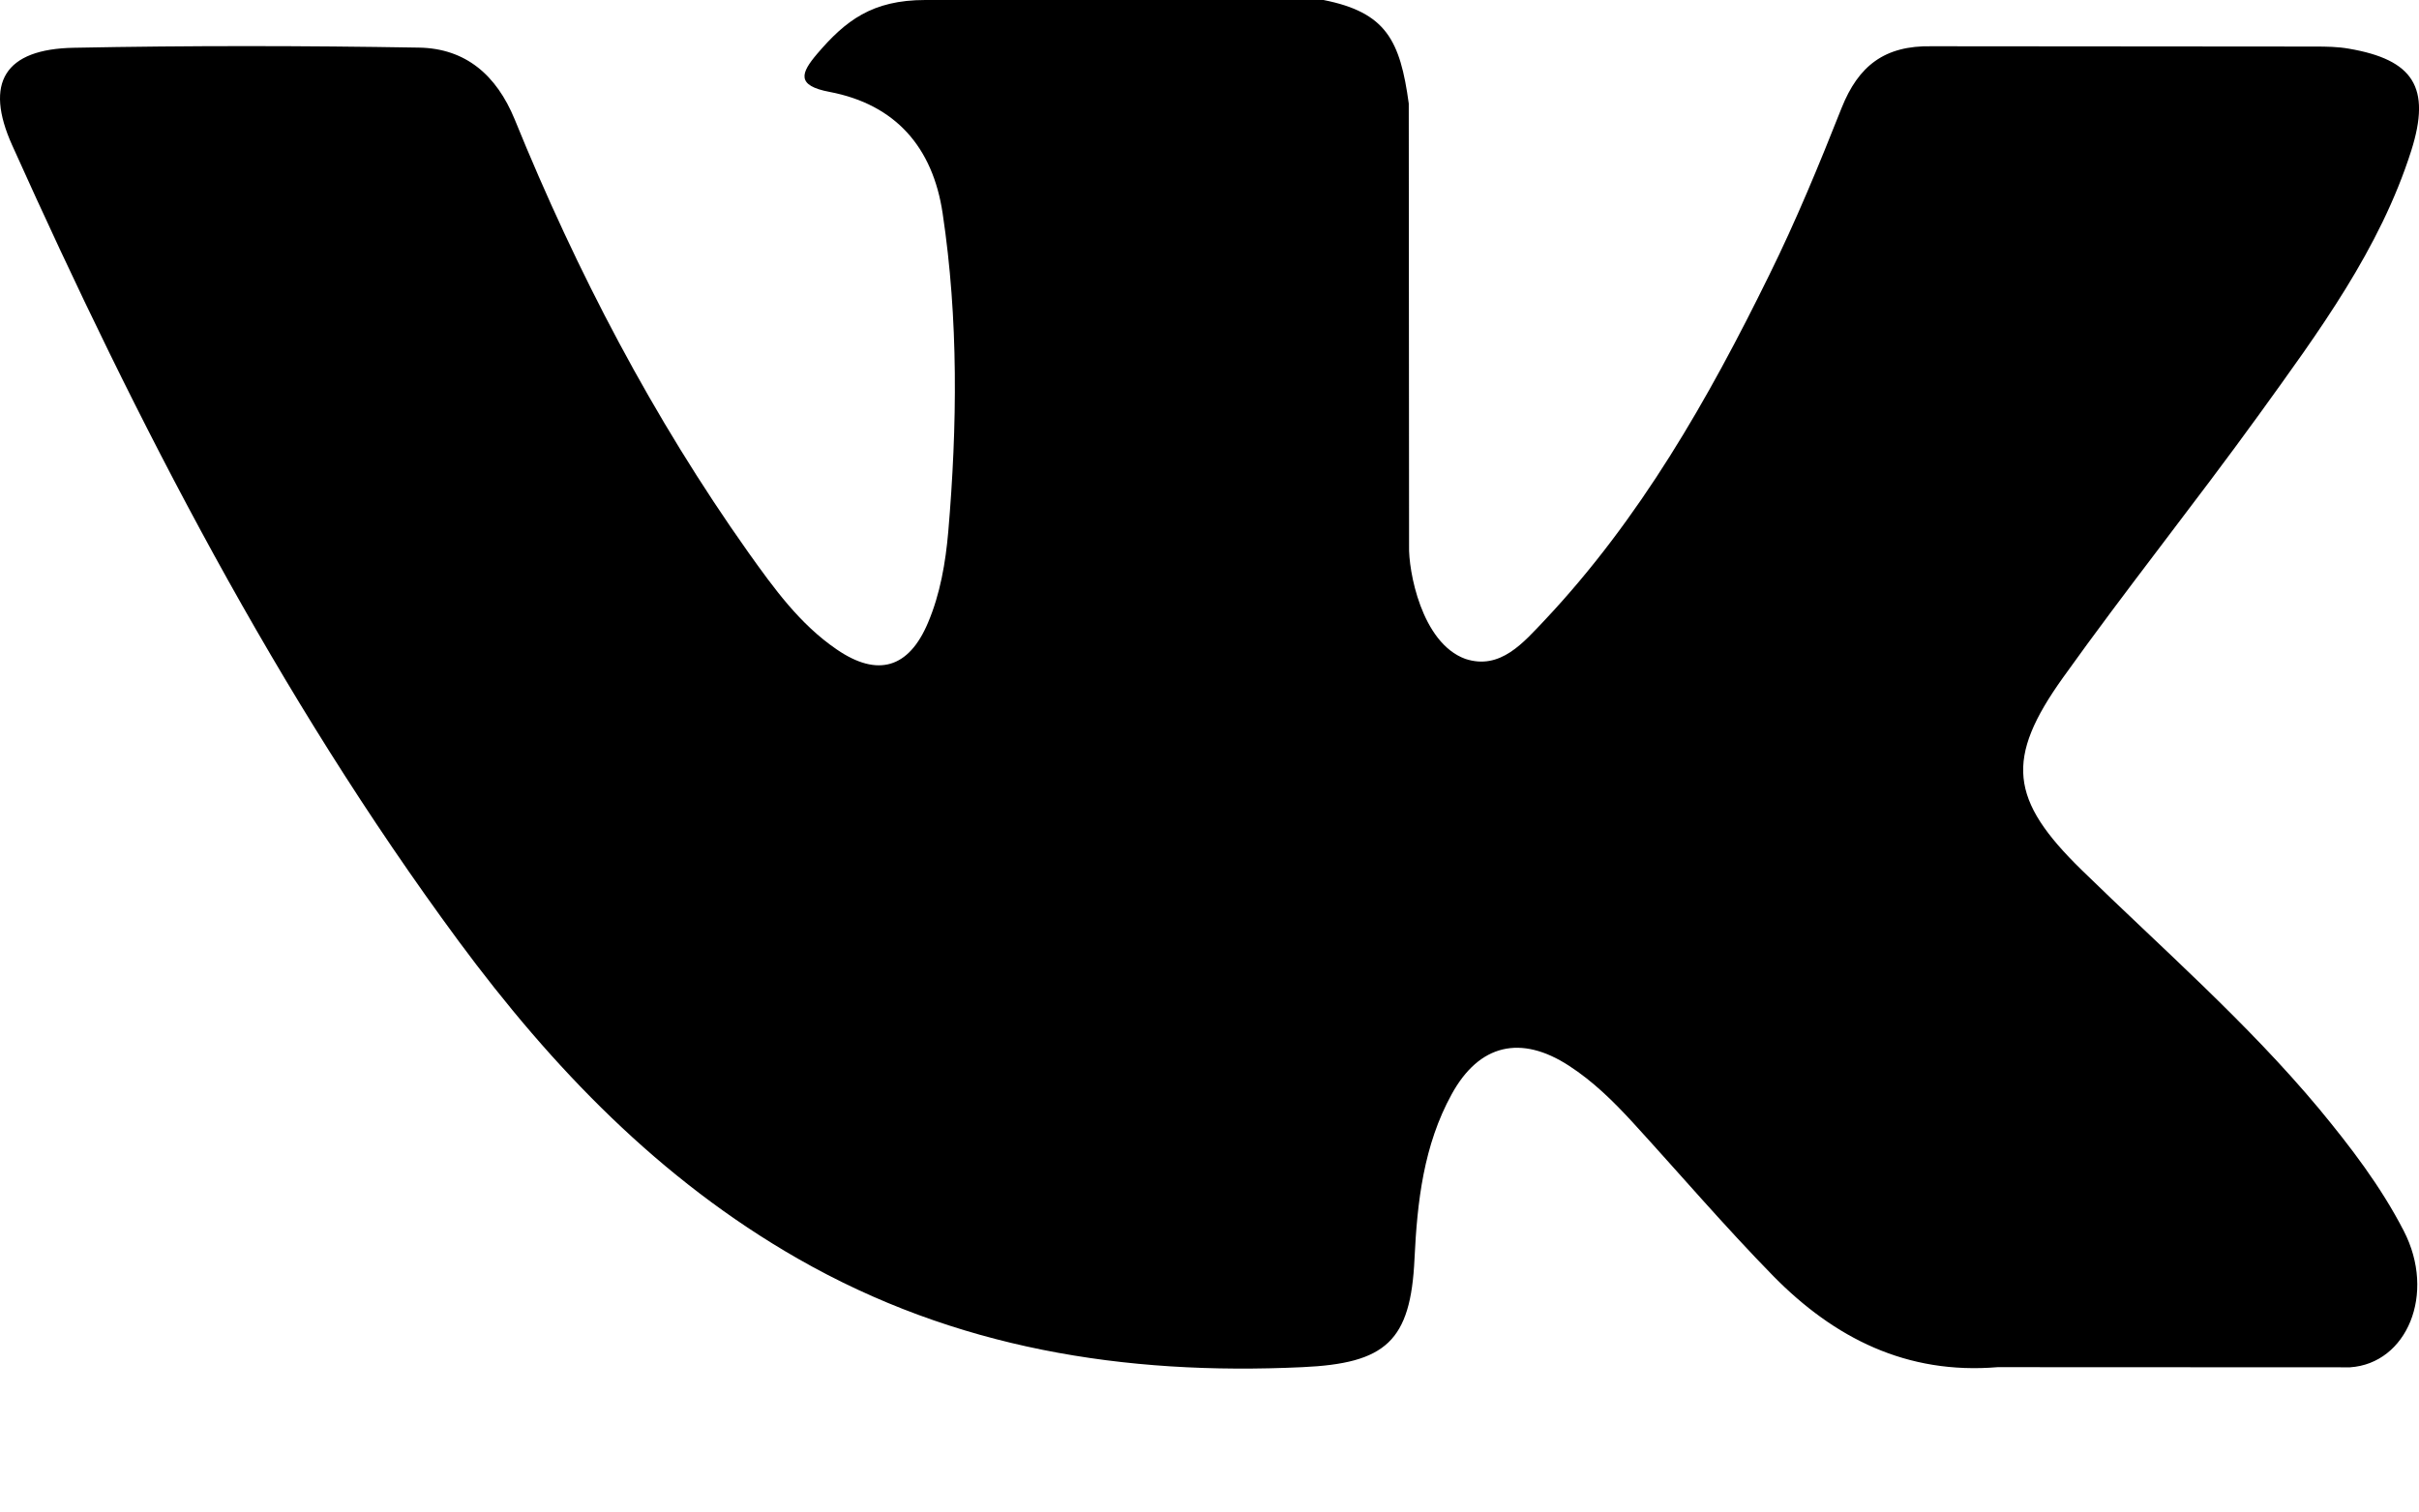
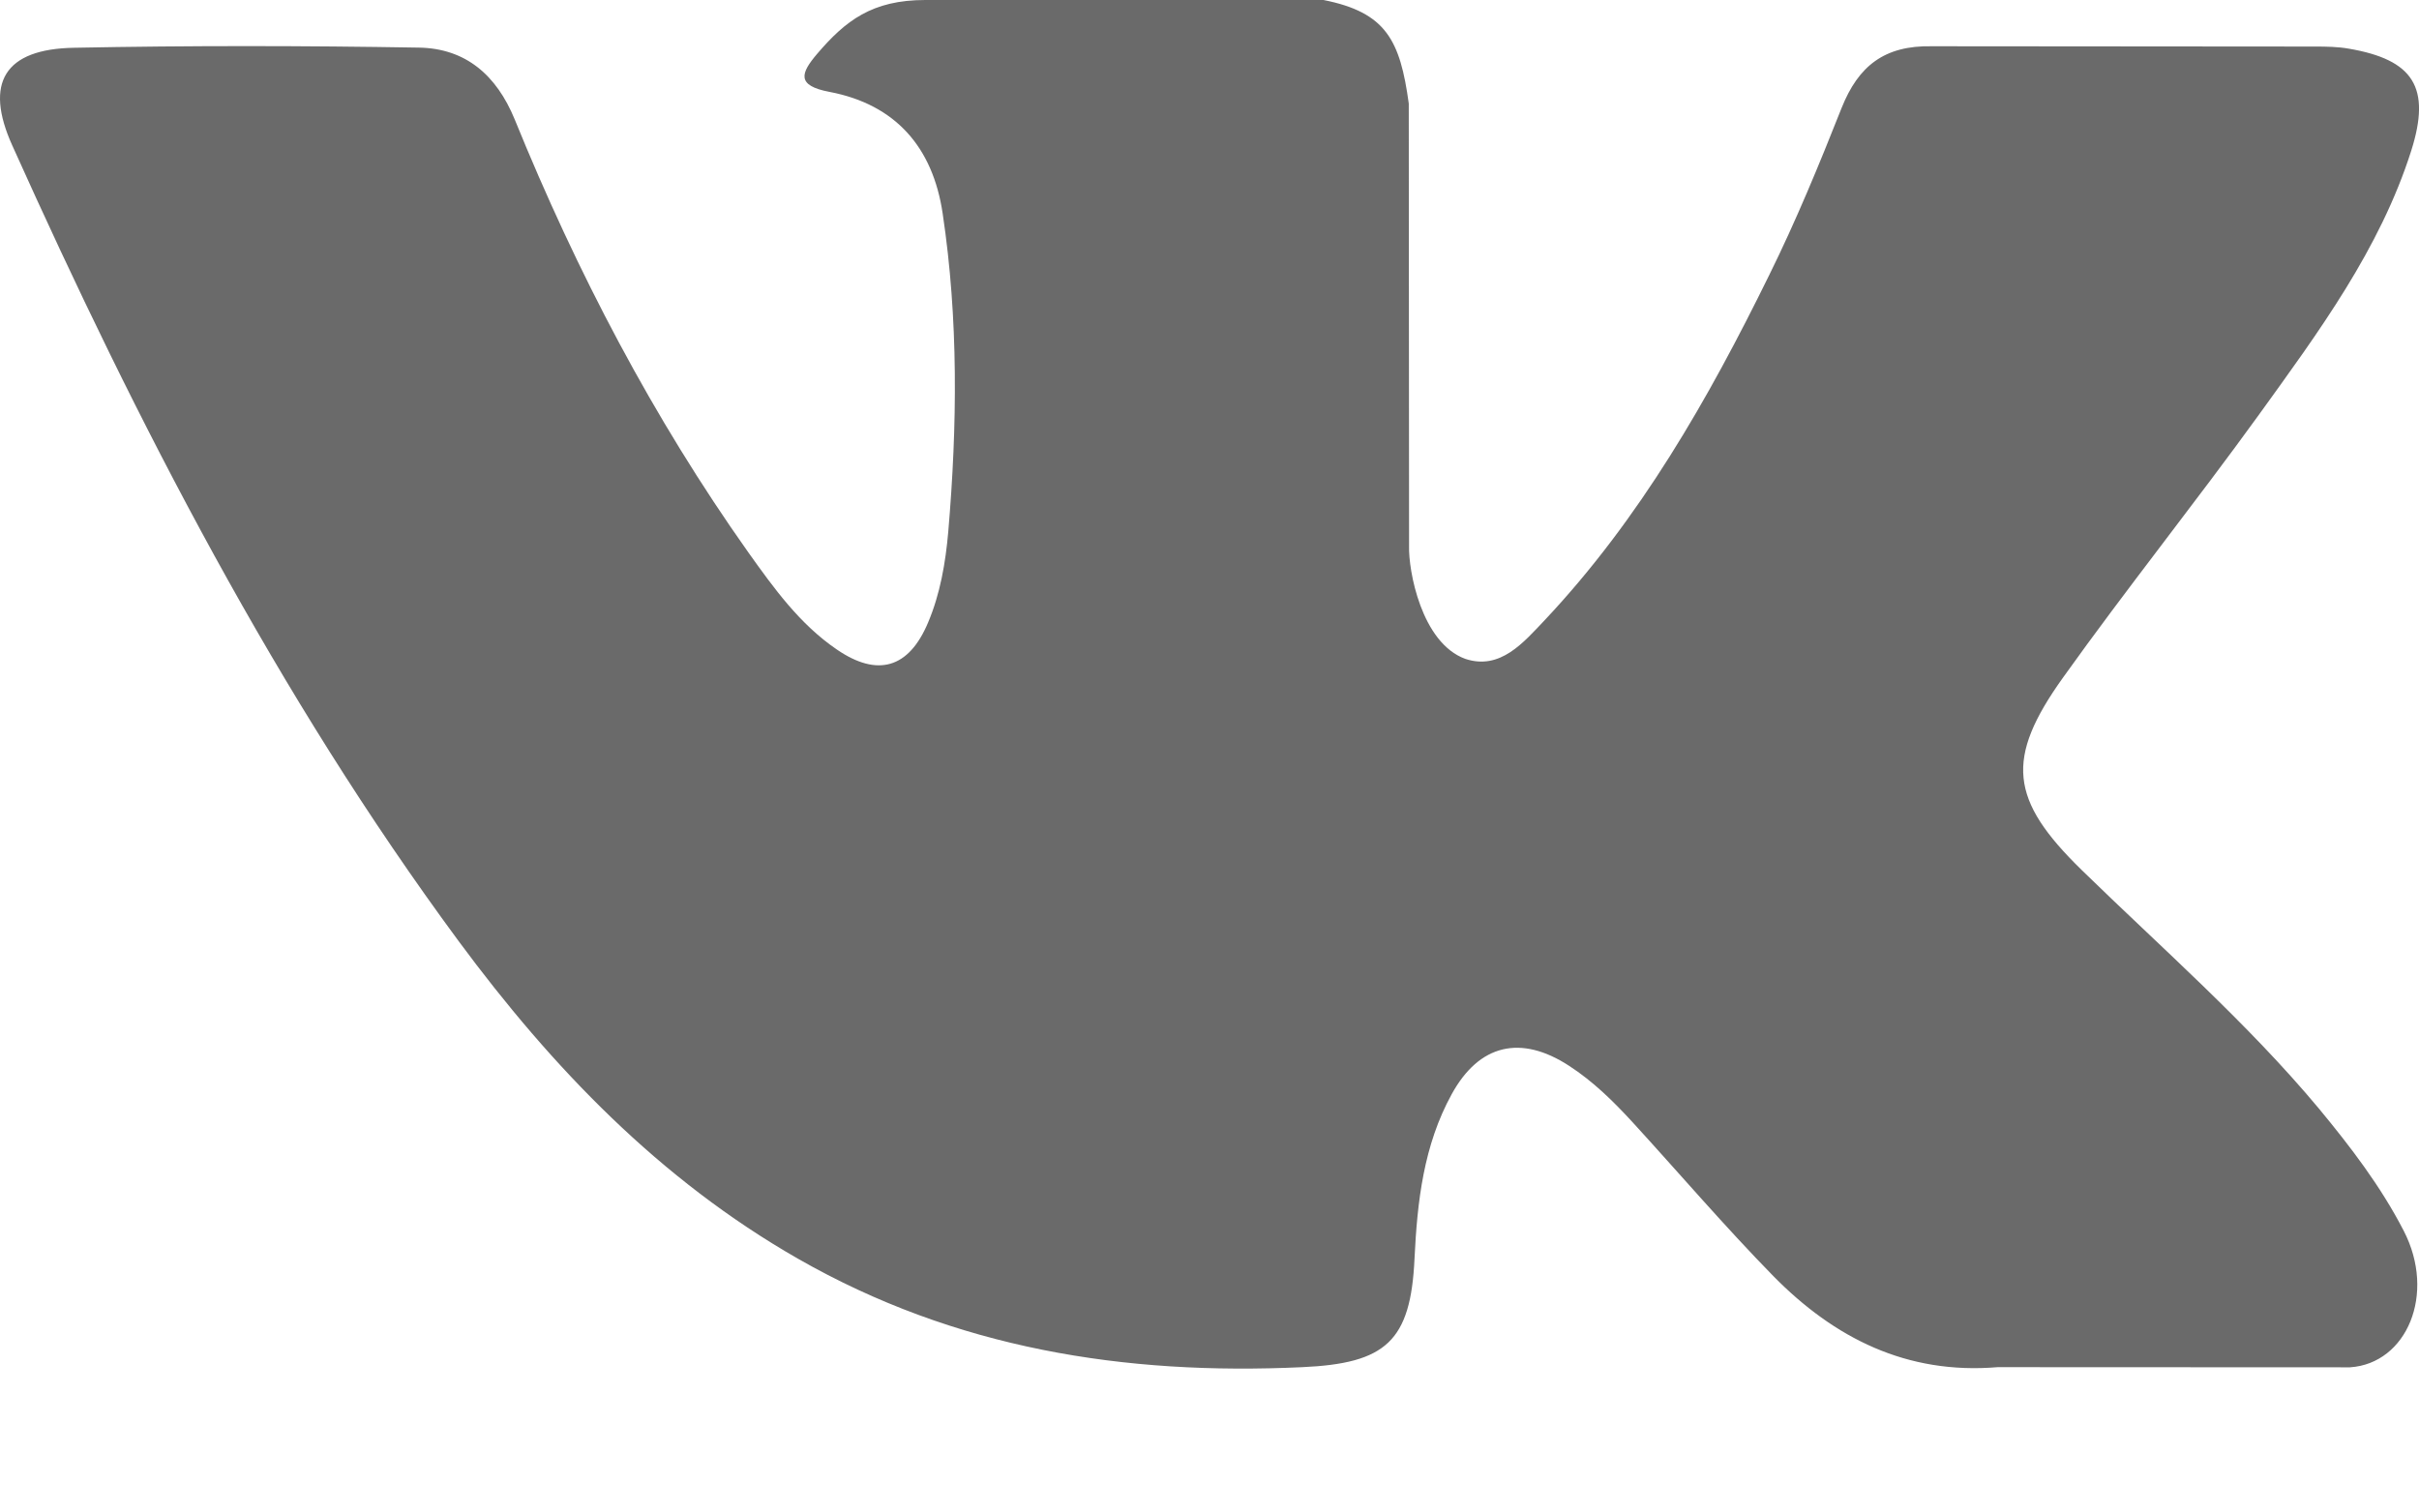
<svg xmlns="http://www.w3.org/2000/svg" width="16" height="10" viewBox="0 0 16 10" fill="none">
-   <path d="M13.77 5.757C14.301 6.275 14.861 6.763 15.337 7.333C15.547 7.587 15.747 7.848 15.899 8.143C16.115 8.561 15.919 9.021 15.544 9.046L13.213 9.045C12.612 9.095 12.133 8.853 11.729 8.442C11.407 8.113 11.108 7.763 10.797 7.423C10.67 7.285 10.537 7.154 10.378 7.051C10.06 6.844 9.784 6.907 9.602 7.239C9.416 7.577 9.374 7.95 9.356 8.327C9.331 8.875 9.165 9.02 8.614 9.045C7.436 9.1 6.318 8.922 5.279 8.328C4.363 7.804 3.653 7.064 3.034 6.227C1.831 4.596 0.909 2.804 0.081 0.962C-0.106 0.547 0.031 0.324 0.489 0.316C1.249 0.301 2.009 0.302 2.771 0.315C3.08 0.32 3.284 0.497 3.404 0.789C3.815 1.8 4.318 2.763 4.95 3.655C5.119 3.892 5.29 4.13 5.535 4.297C5.805 4.482 6.011 4.421 6.138 4.12C6.219 3.929 6.254 3.723 6.272 3.519C6.332 2.815 6.34 2.113 6.235 1.412C6.17 0.974 5.923 0.691 5.487 0.608C5.264 0.566 5.297 0.483 5.405 0.356C5.592 0.137 5.768 0 6.12 0H8.754C9.169 0.082 9.261 0.268 9.318 0.685L9.32 3.612C9.315 3.773 9.401 4.253 9.692 4.359C9.924 4.436 10.078 4.249 10.218 4.102C10.848 3.432 11.299 2.641 11.701 1.822C11.879 1.462 12.033 1.088 12.181 0.714C12.292 0.436 12.464 0.3 12.777 0.306L15.312 0.308C15.387 0.308 15.463 0.309 15.536 0.322C15.963 0.395 16.081 0.578 15.949 0.996C15.741 1.65 15.336 2.196 14.941 2.744C14.518 3.329 14.066 3.894 13.646 4.482C13.261 5.02 13.292 5.291 13.77 5.757Z" fill="currentColor" />
+   <path d="M13.77 5.757C14.301 6.275 14.861 6.763 15.337 7.333C15.547 7.587 15.747 7.848 15.899 8.143C16.115 8.561 15.919 9.021 15.544 9.046L13.213 9.045C12.612 9.095 12.133 8.853 11.729 8.442C11.407 8.113 11.108 7.763 10.797 7.423C10.67 7.285 10.537 7.154 10.378 7.051C10.06 6.844 9.784 6.907 9.602 7.239C9.416 7.577 9.374 7.95 9.356 8.327C9.331 8.875 9.165 9.02 8.614 9.045C7.436 9.1 6.318 8.922 5.279 8.328C4.363 7.804 3.653 7.064 3.034 6.227C1.831 4.596 0.909 2.804 0.081 0.962C-0.106 0.547 0.031 0.324 0.489 0.316C1.249 0.301 2.009 0.302 2.771 0.315C3.08 0.32 3.284 0.497 3.404 0.789C3.815 1.8 4.318 2.763 4.95 3.655C5.119 3.892 5.29 4.13 5.535 4.297C5.805 4.482 6.011 4.421 6.138 4.12C6.219 3.929 6.254 3.723 6.272 3.519C6.332 2.815 6.34 2.113 6.235 1.412C6.17 0.974 5.923 0.691 5.487 0.608C5.264 0.566 5.297 0.483 5.405 0.356C5.592 0.137 5.768 0 6.12 0H8.754C9.169 0.082 9.261 0.268 9.318 0.685L9.32 3.612C9.315 3.773 9.401 4.253 9.692 4.359C9.924 4.436 10.078 4.249 10.218 4.102C10.848 3.432 11.299 2.641 11.701 1.822C11.879 1.462 12.033 1.088 12.181 0.714C12.292 0.436 12.464 0.3 12.777 0.306L15.312 0.308C15.387 0.308 15.463 0.309 15.536 0.322C15.963 0.395 16.081 0.578 15.949 0.996C15.741 1.65 15.336 2.196 14.941 2.744C14.518 3.329 14.066 3.894 13.646 4.482C13.261 5.02 13.292 5.291 13.77 5.757Z" fill="#6A6A6A" />
</svg>
